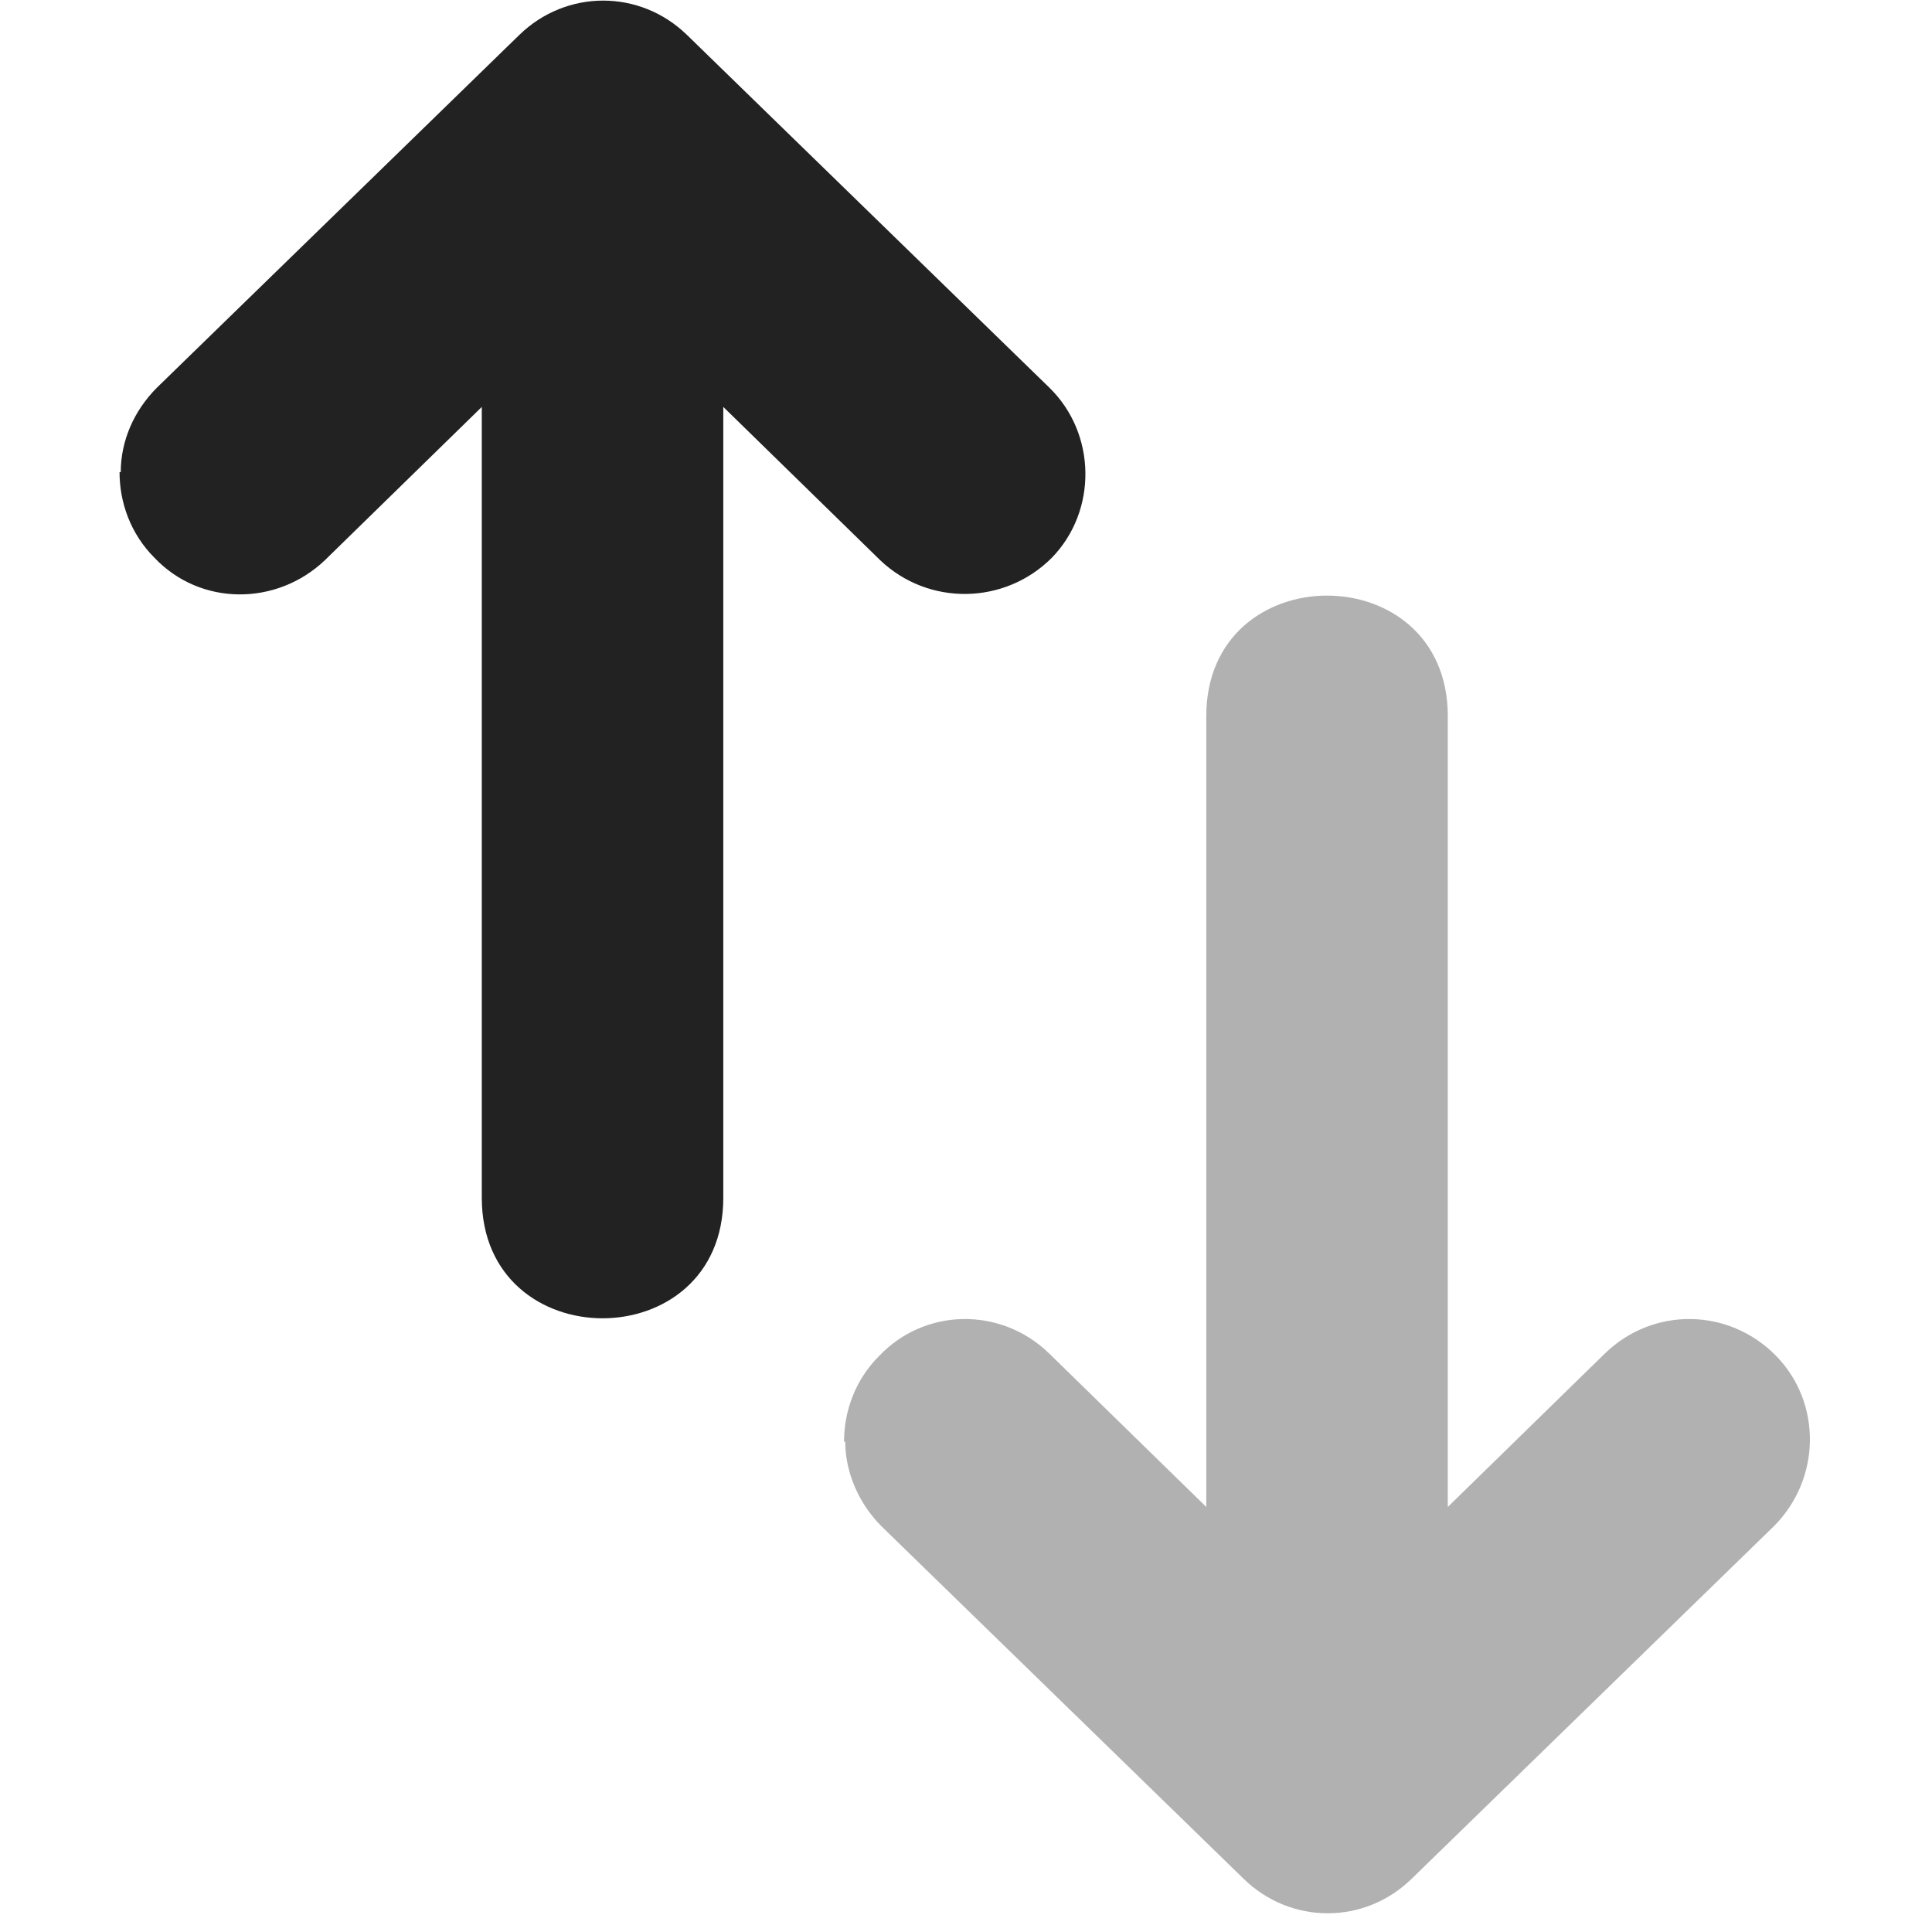
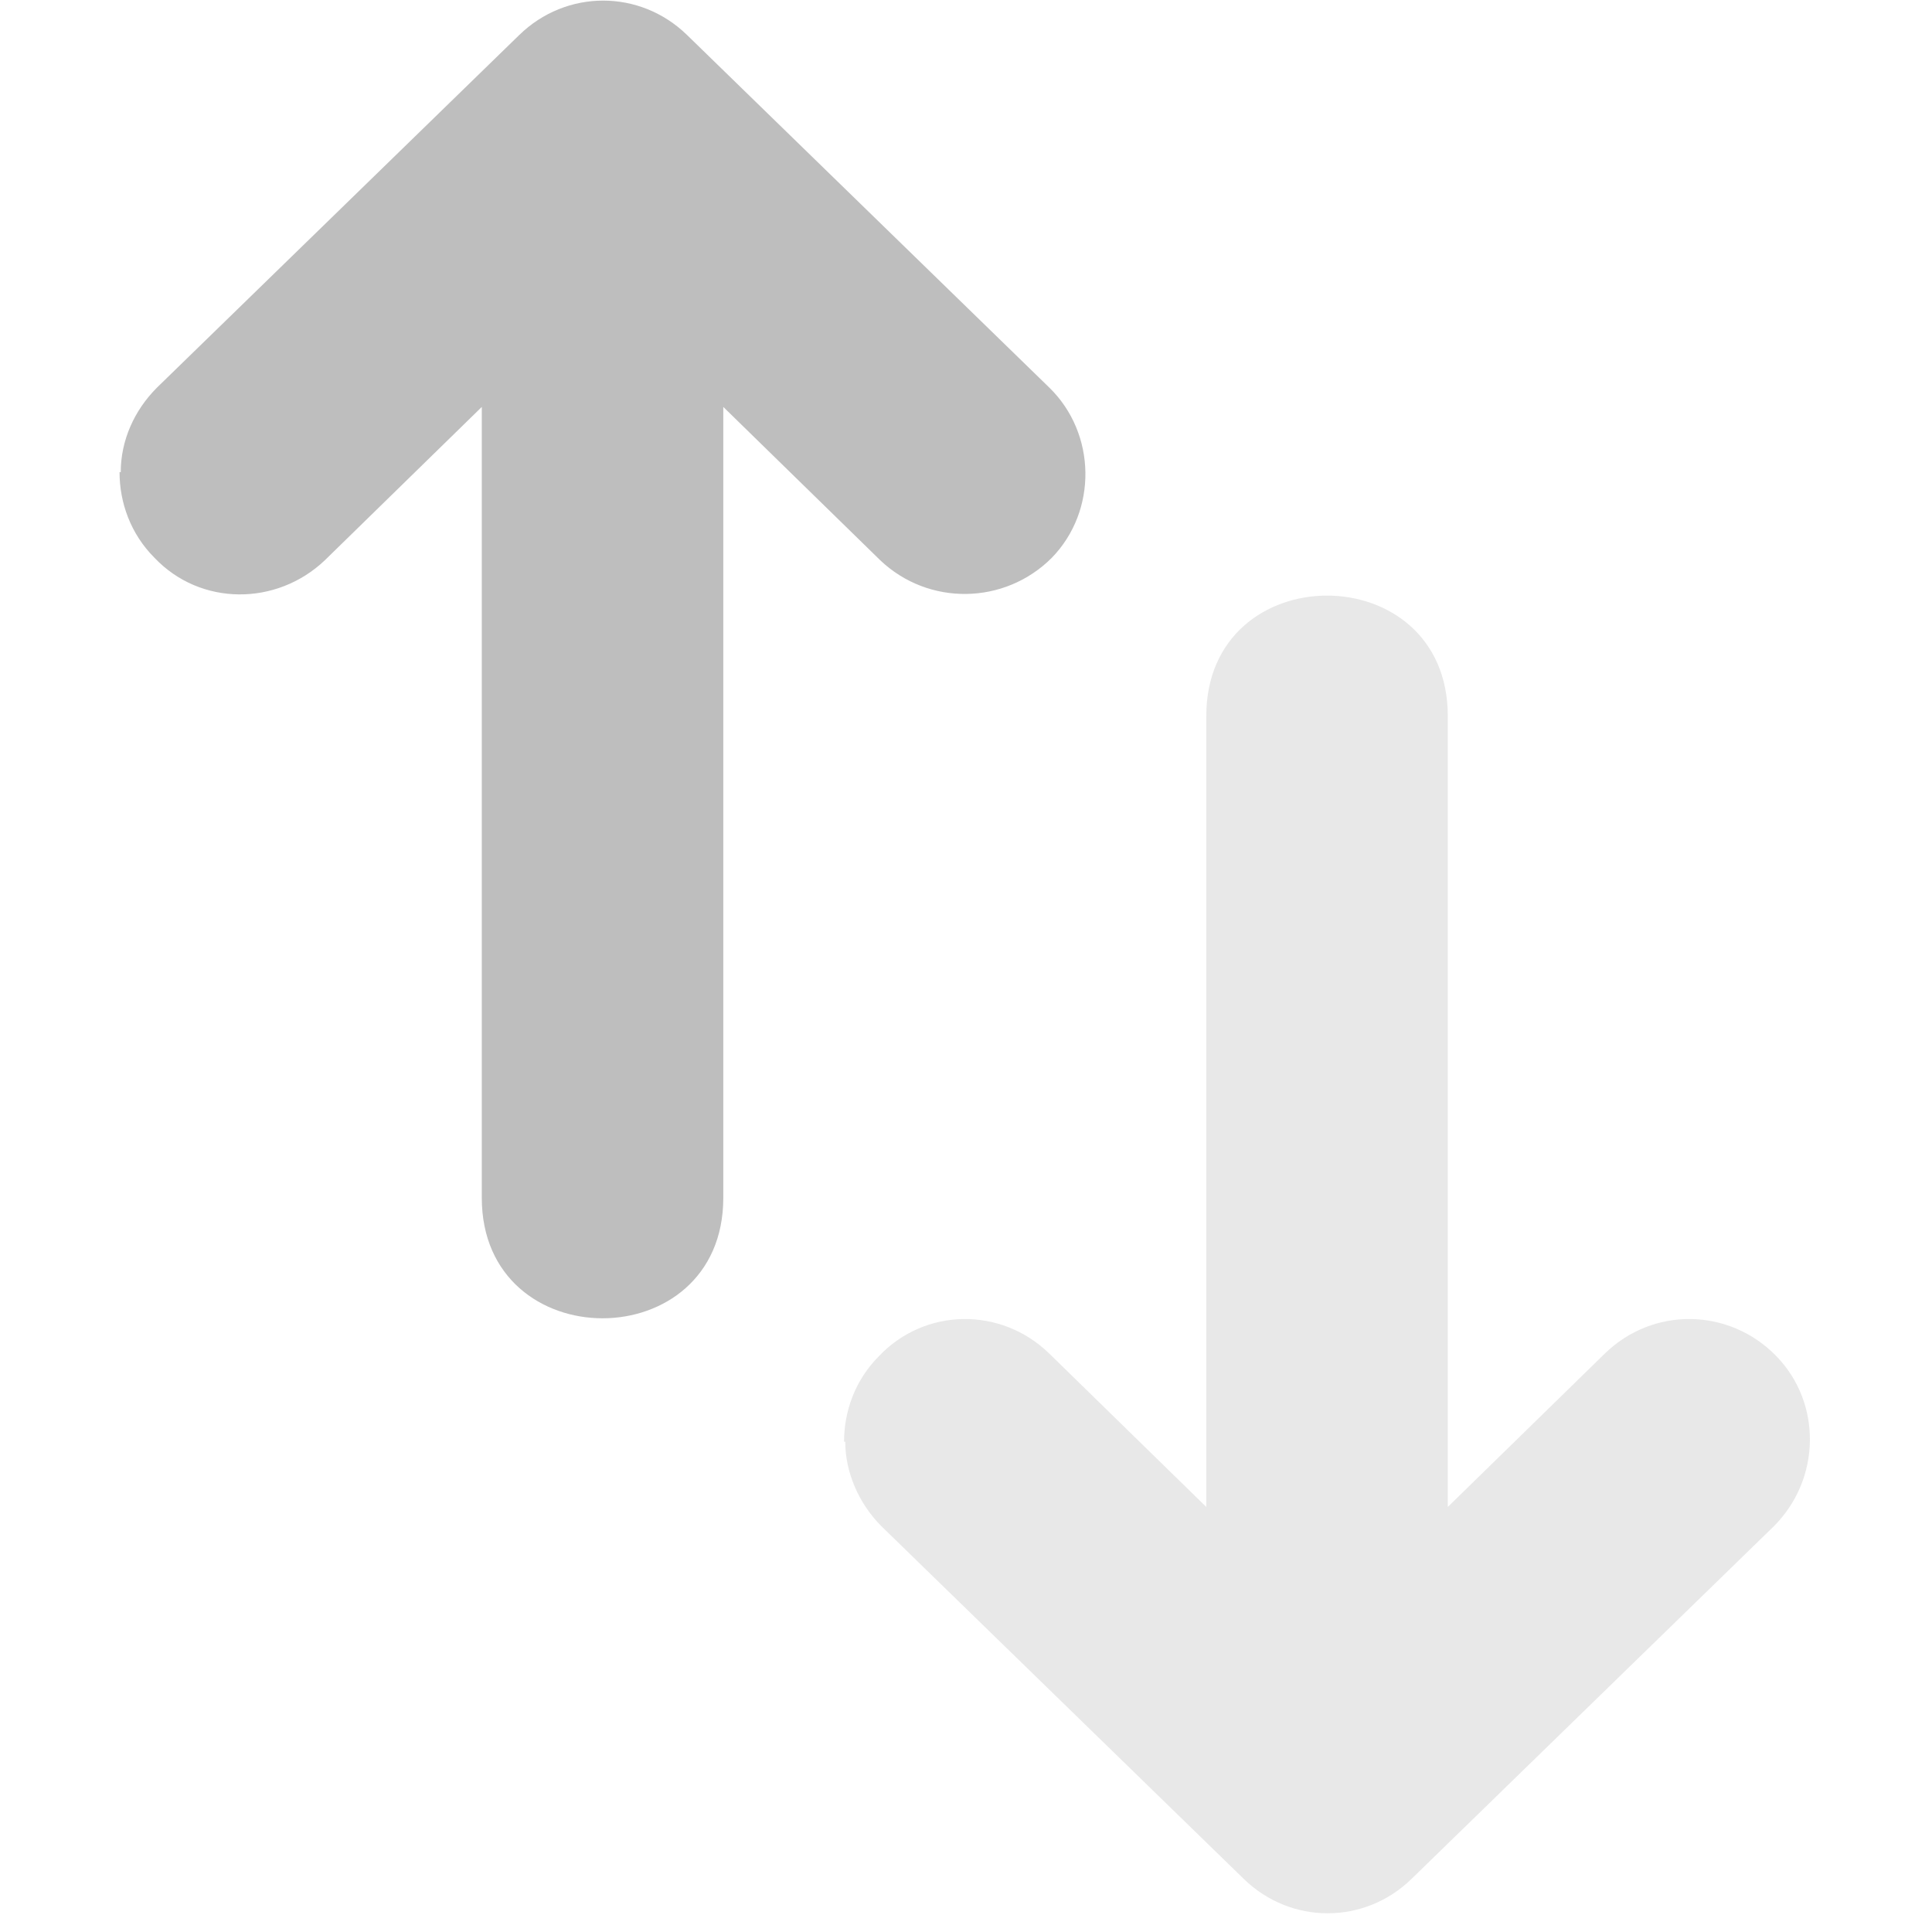
<svg xmlns="http://www.w3.org/2000/svg" width="16" height="16">
-   <g fill="#222222">
+   <g fill="#bebebe">
    <path d="m1 3.91c0-0.26 0.11-0.51 0.3-0.7l3-2.92c0.39-0.38 1-0.38 1.39 0l3 2.92c0.39 0.38 0.4 1.02 0.02 1.41c-0.39 0.39-1.02 0.4-1.42 0.02l-1.3-1.27v6.55c0 1.33-2 1.33-2 0v-6.55l-1.3 1.27c-0.4 0.38-1.03 0.38-1.41-0.02c-0.2-0.2-0.29-0.46-0.29-0.71z" />
    <path fill-opacity="0.35" d="m7 11.94c0 0.25 0.11 0.51 0.3 0.7l3 2.92c0.39 0.38 1 0.38 1.39 0l3-2.92c0.39-0.39 0.4-1.02 0.02-1.41c-0.39-0.4-1.02-0.41-1.42-0.02l-1.3 1.27v-6.55c0-1.33-2-1.33-2 0v6.55l-1.3-1.27c-0.4-0.39-1.03-0.38-1.41 0.02c-0.2 0.2-0.29 0.46-0.29 0.71z" />
  </g>
</svg>
